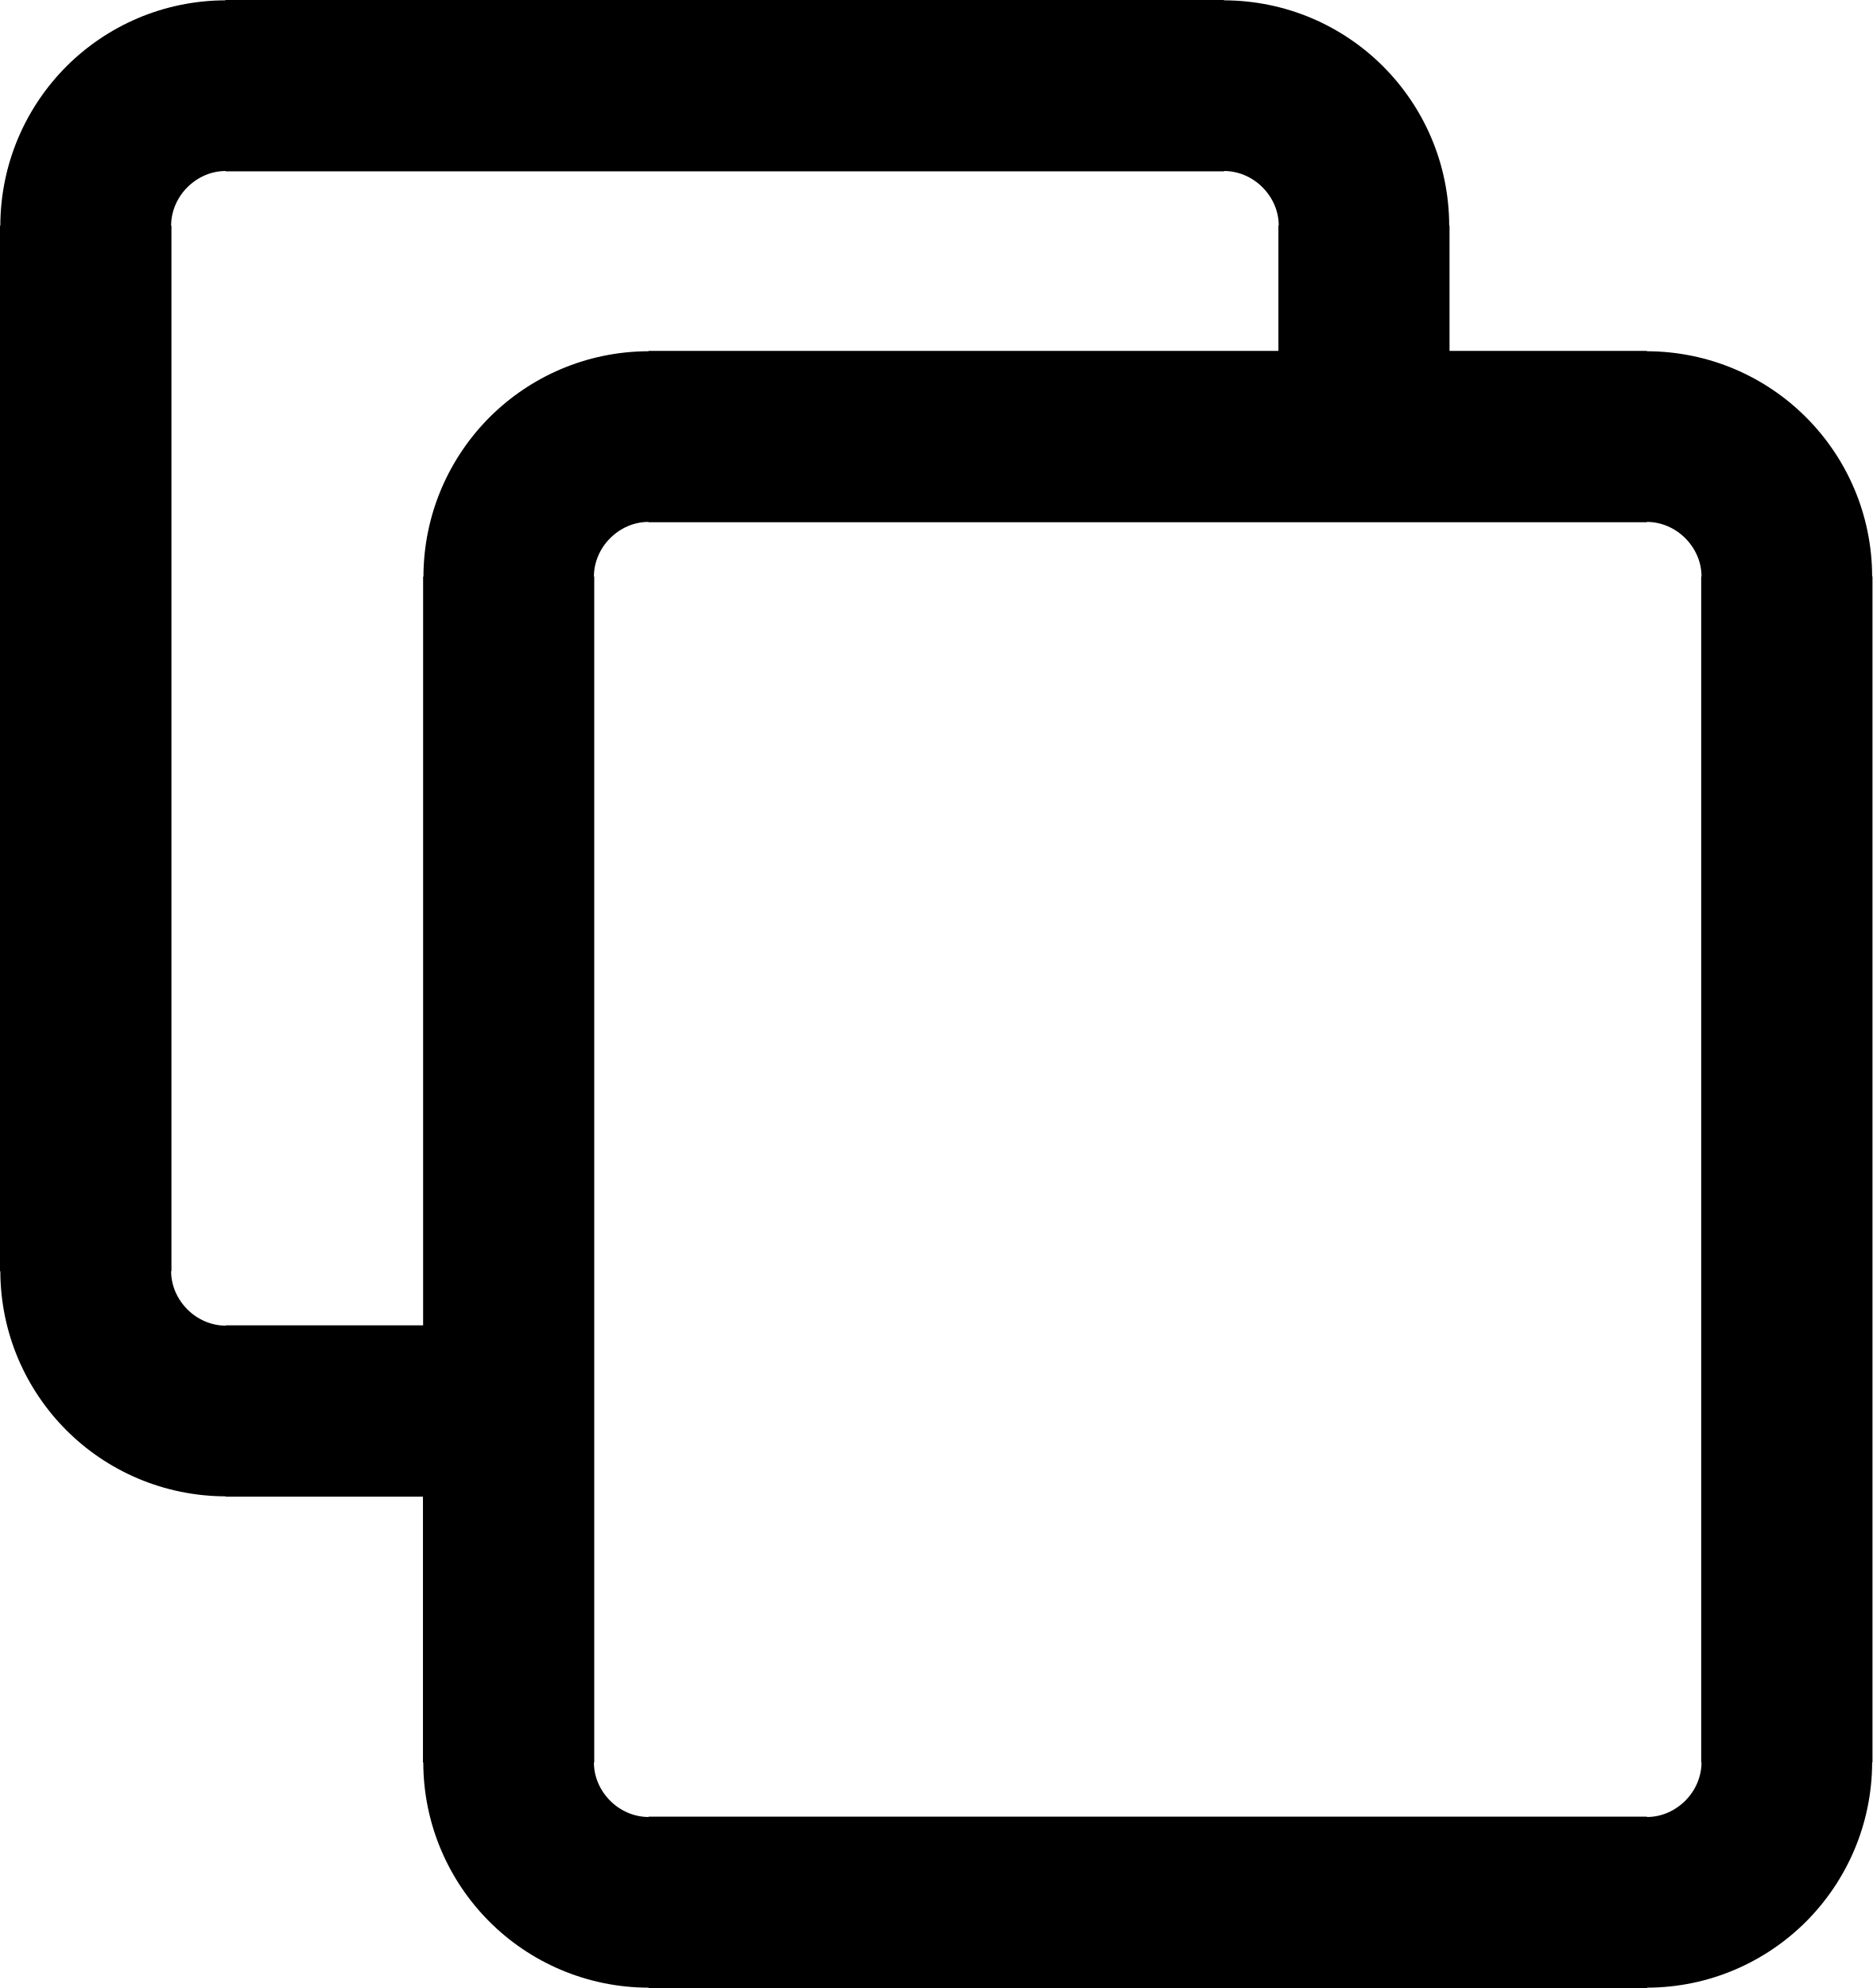
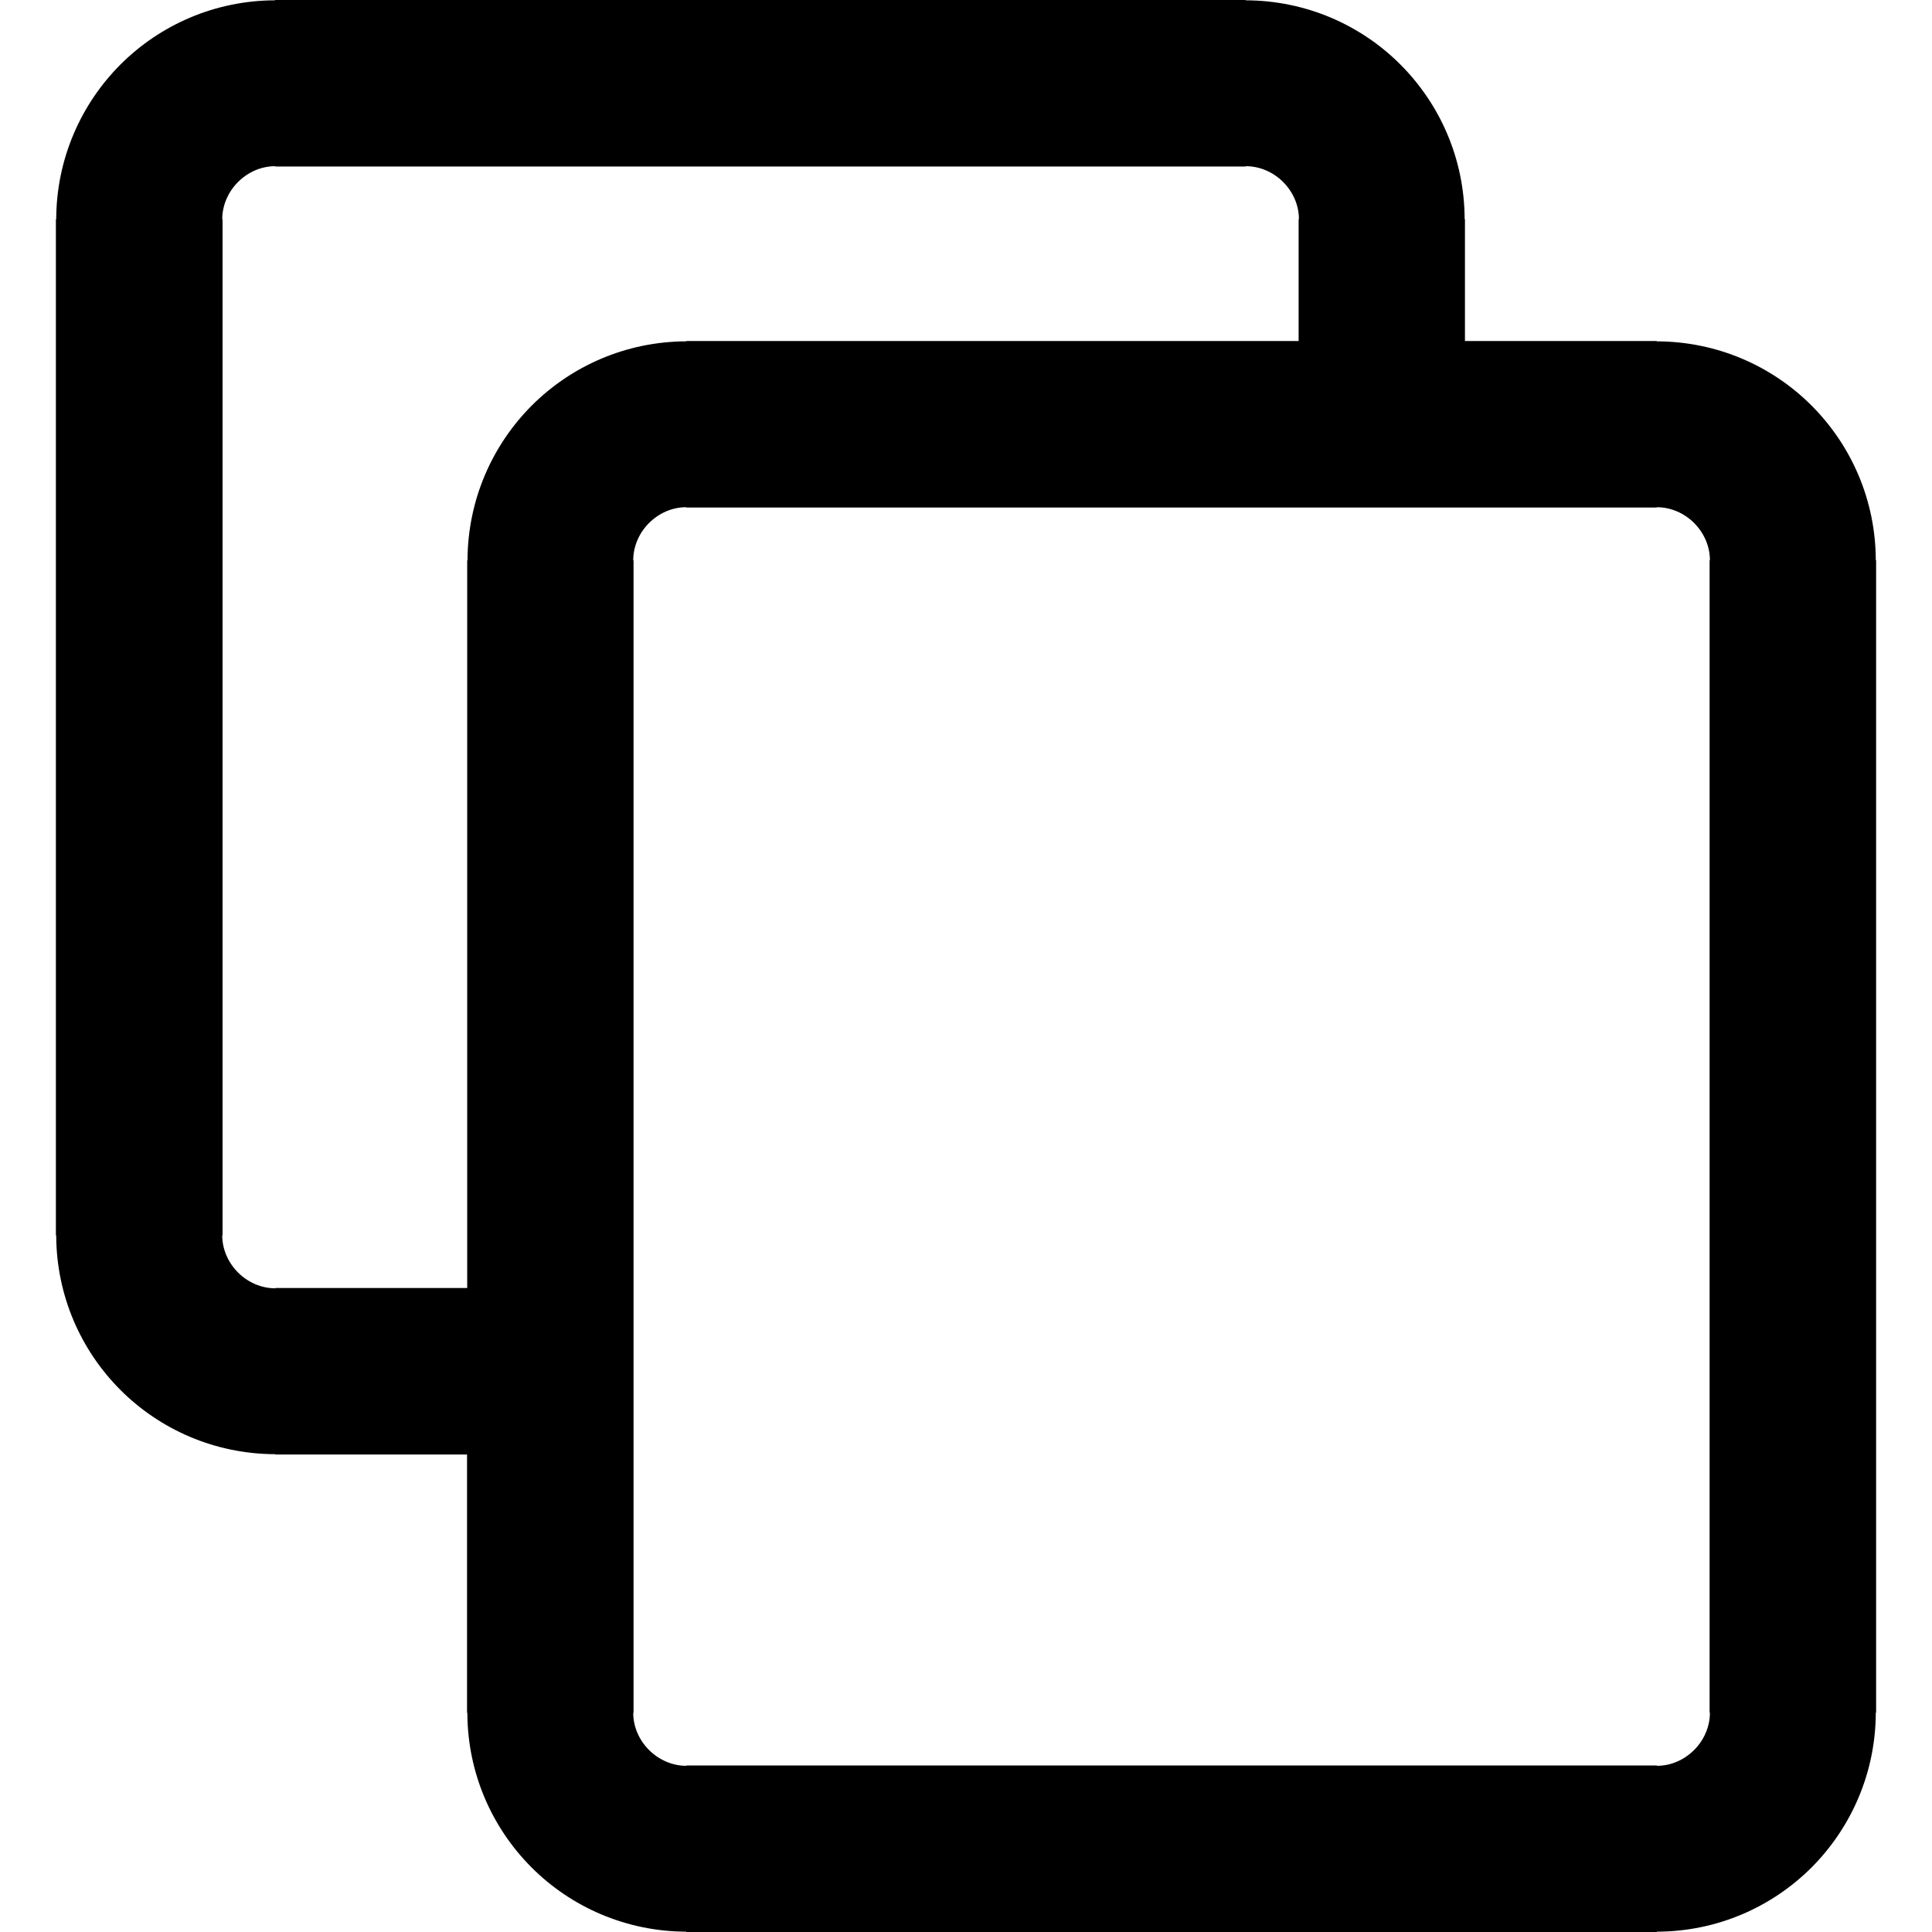
- <svg xmlns="http://www.w3.org/2000/svg" version="1.1" id="Layer_1" x="0px" y="0px" viewBox="0 0 115.77 122.88" style="enable-background:new 0 0 115.77 122.88" xml:space="preserve">
+ <svg xmlns="http://www.w3.org/2000/svg" width="20px" height="20px" version="1.1" id="Layer_1" x="0px" y="0px" viewBox="0 0 115.77 122.88" style="enable-background:new 0 0 115.77 122.88" xml:space="preserve">
  <style type="text/css">.st0{fill-rule:evenodd;clip-rule:evenodd;}</style>
  <g>
    <path class="st0" d="M89.62,13.96v7.73h12.19h0.01v0.02c3.85,0.01,7.34,1.57,9.86,4.1c2.5,2.51,4.06,5.98,4.07,9.82h0.02v0.02 v73.27v0.01h-0.02c-0.01,3.84-1.57,7.33-4.1,9.86c-2.51,2.5-5.98,4.06-9.82,4.07v0.02h-0.02h-61.7H40.1v-0.02 c-3.84-0.01-7.34-1.57-9.86-4.1c-2.5-2.51-4.06-5.98-4.07-9.82h-0.02v-0.02V92.51H13.96h-0.01v-0.02c-3.84-0.01-7.34-1.57-9.86-4.1 c-2.5-2.51-4.06-5.98-4.07-9.82H0v-0.02V13.96v-0.01h0.02c0.01-3.85,1.58-7.34,4.1-9.86c2.51-2.5,5.98-4.06,9.82-4.07V0h0.02h61.7 h0.01v0.02c3.85,0.01,7.34,1.57,9.86,4.1c2.5,2.51,4.06,5.98,4.07,9.82h0.02V13.96L89.62,13.96z M79.04,21.69v-7.73v-0.02h0.02 c0-0.91-0.39-1.75-1.01-2.37c-0.61-0.61-1.46-1-2.37-1v0.02h-0.01h-61.7h-0.02v-0.02c-0.91,0-1.75,0.39-2.37,1.01 c-0.61,0.61-1,1.46-1,2.37h0.02v0.01v64.59v0.02h-0.02c0,0.91,0.39,1.75,1.01,2.37c0.61,0.61,1.46,1,2.37,1v-0.02h0.01h12.19V35.65 v-0.01h0.02c0.01-3.85,1.58-7.34,4.1-9.86c2.51-2.5,5.98-4.06,9.82-4.07v-0.02h0.02H79.04L79.04,21.69z M105.18,108.92V35.65v-0.02 h0.02c0-0.91-0.39-1.75-1.01-2.37c-0.61-0.61-1.46-1-2.37-1v0.02h-0.01h-61.7h-0.02v-0.02c-0.91,0-1.75,0.39-2.37,1.01 c-0.61,0.61-1,1.46-1,2.37h0.02v0.01v73.27v0.02h-0.02c0,0.91,0.39,1.75,1.01,2.37c0.61,0.61,1.46,1,2.37,1v-0.02h0.01h61.7h0.02 v0.02c0.91,0,1.75-0.39,2.37-1.01c0.61-0.61,1-1.46,1-2.37h-0.02V108.92L105.18,108.92z" />
  </g>
</svg>
